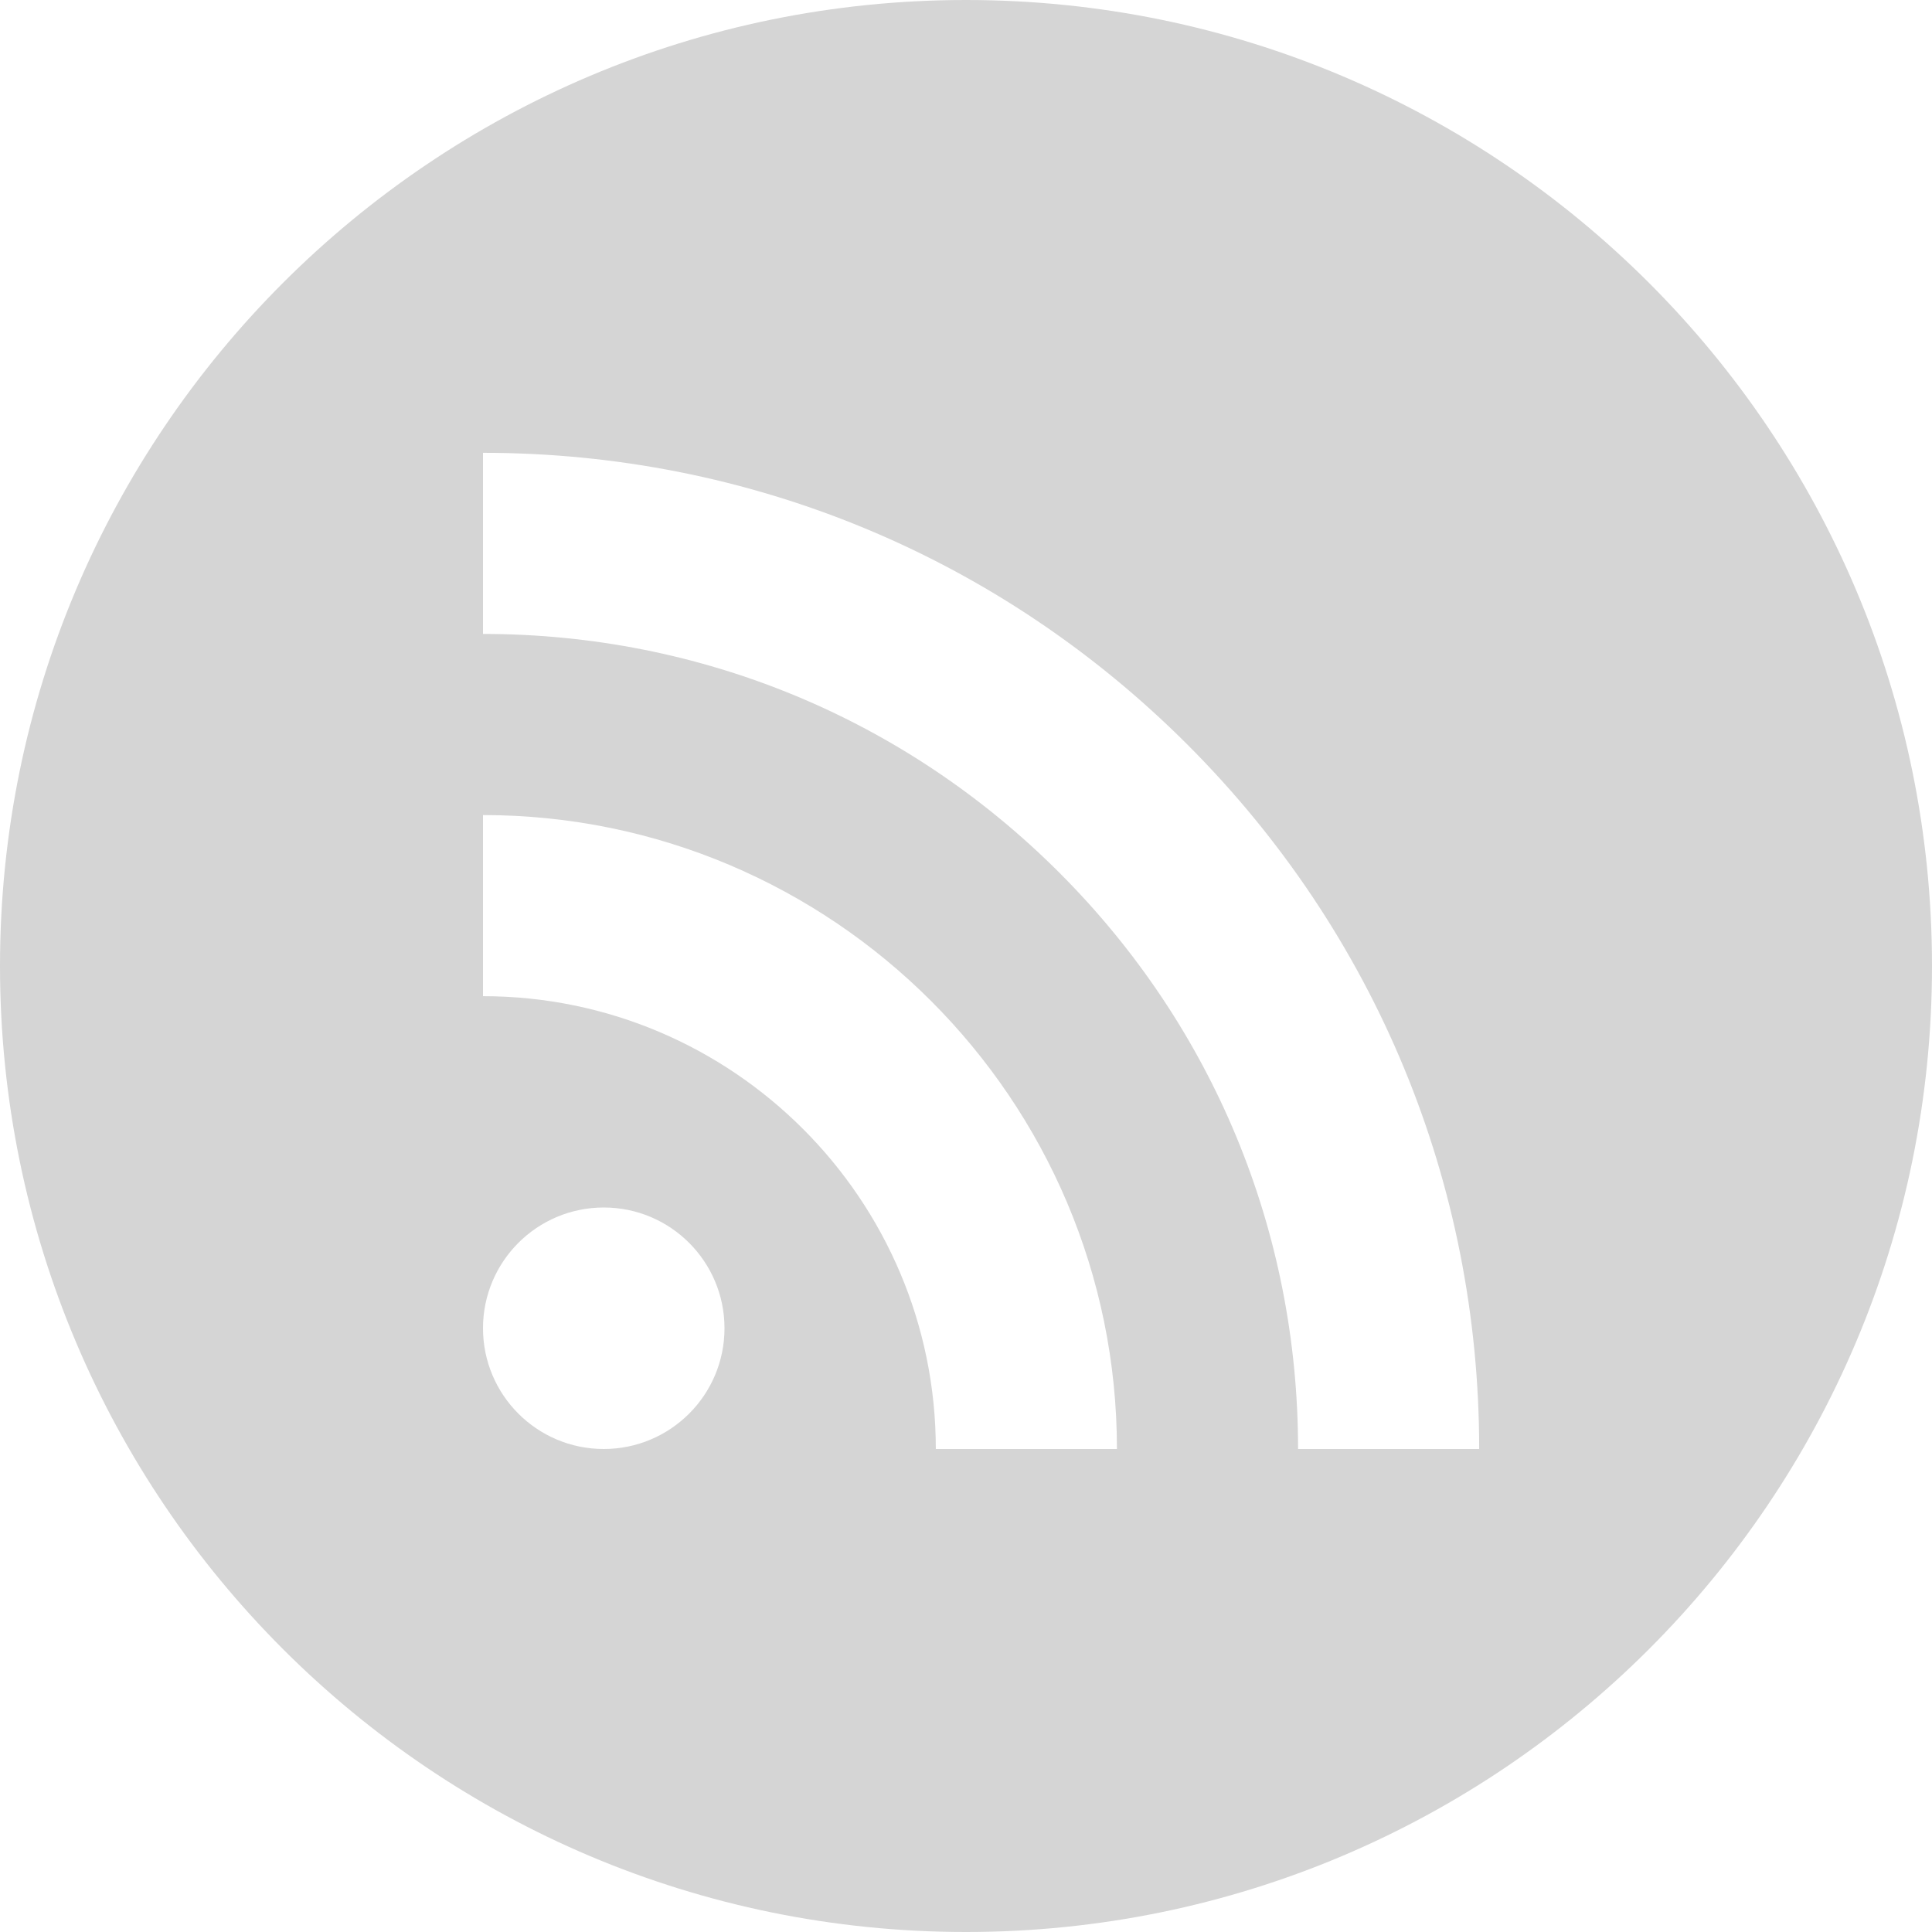
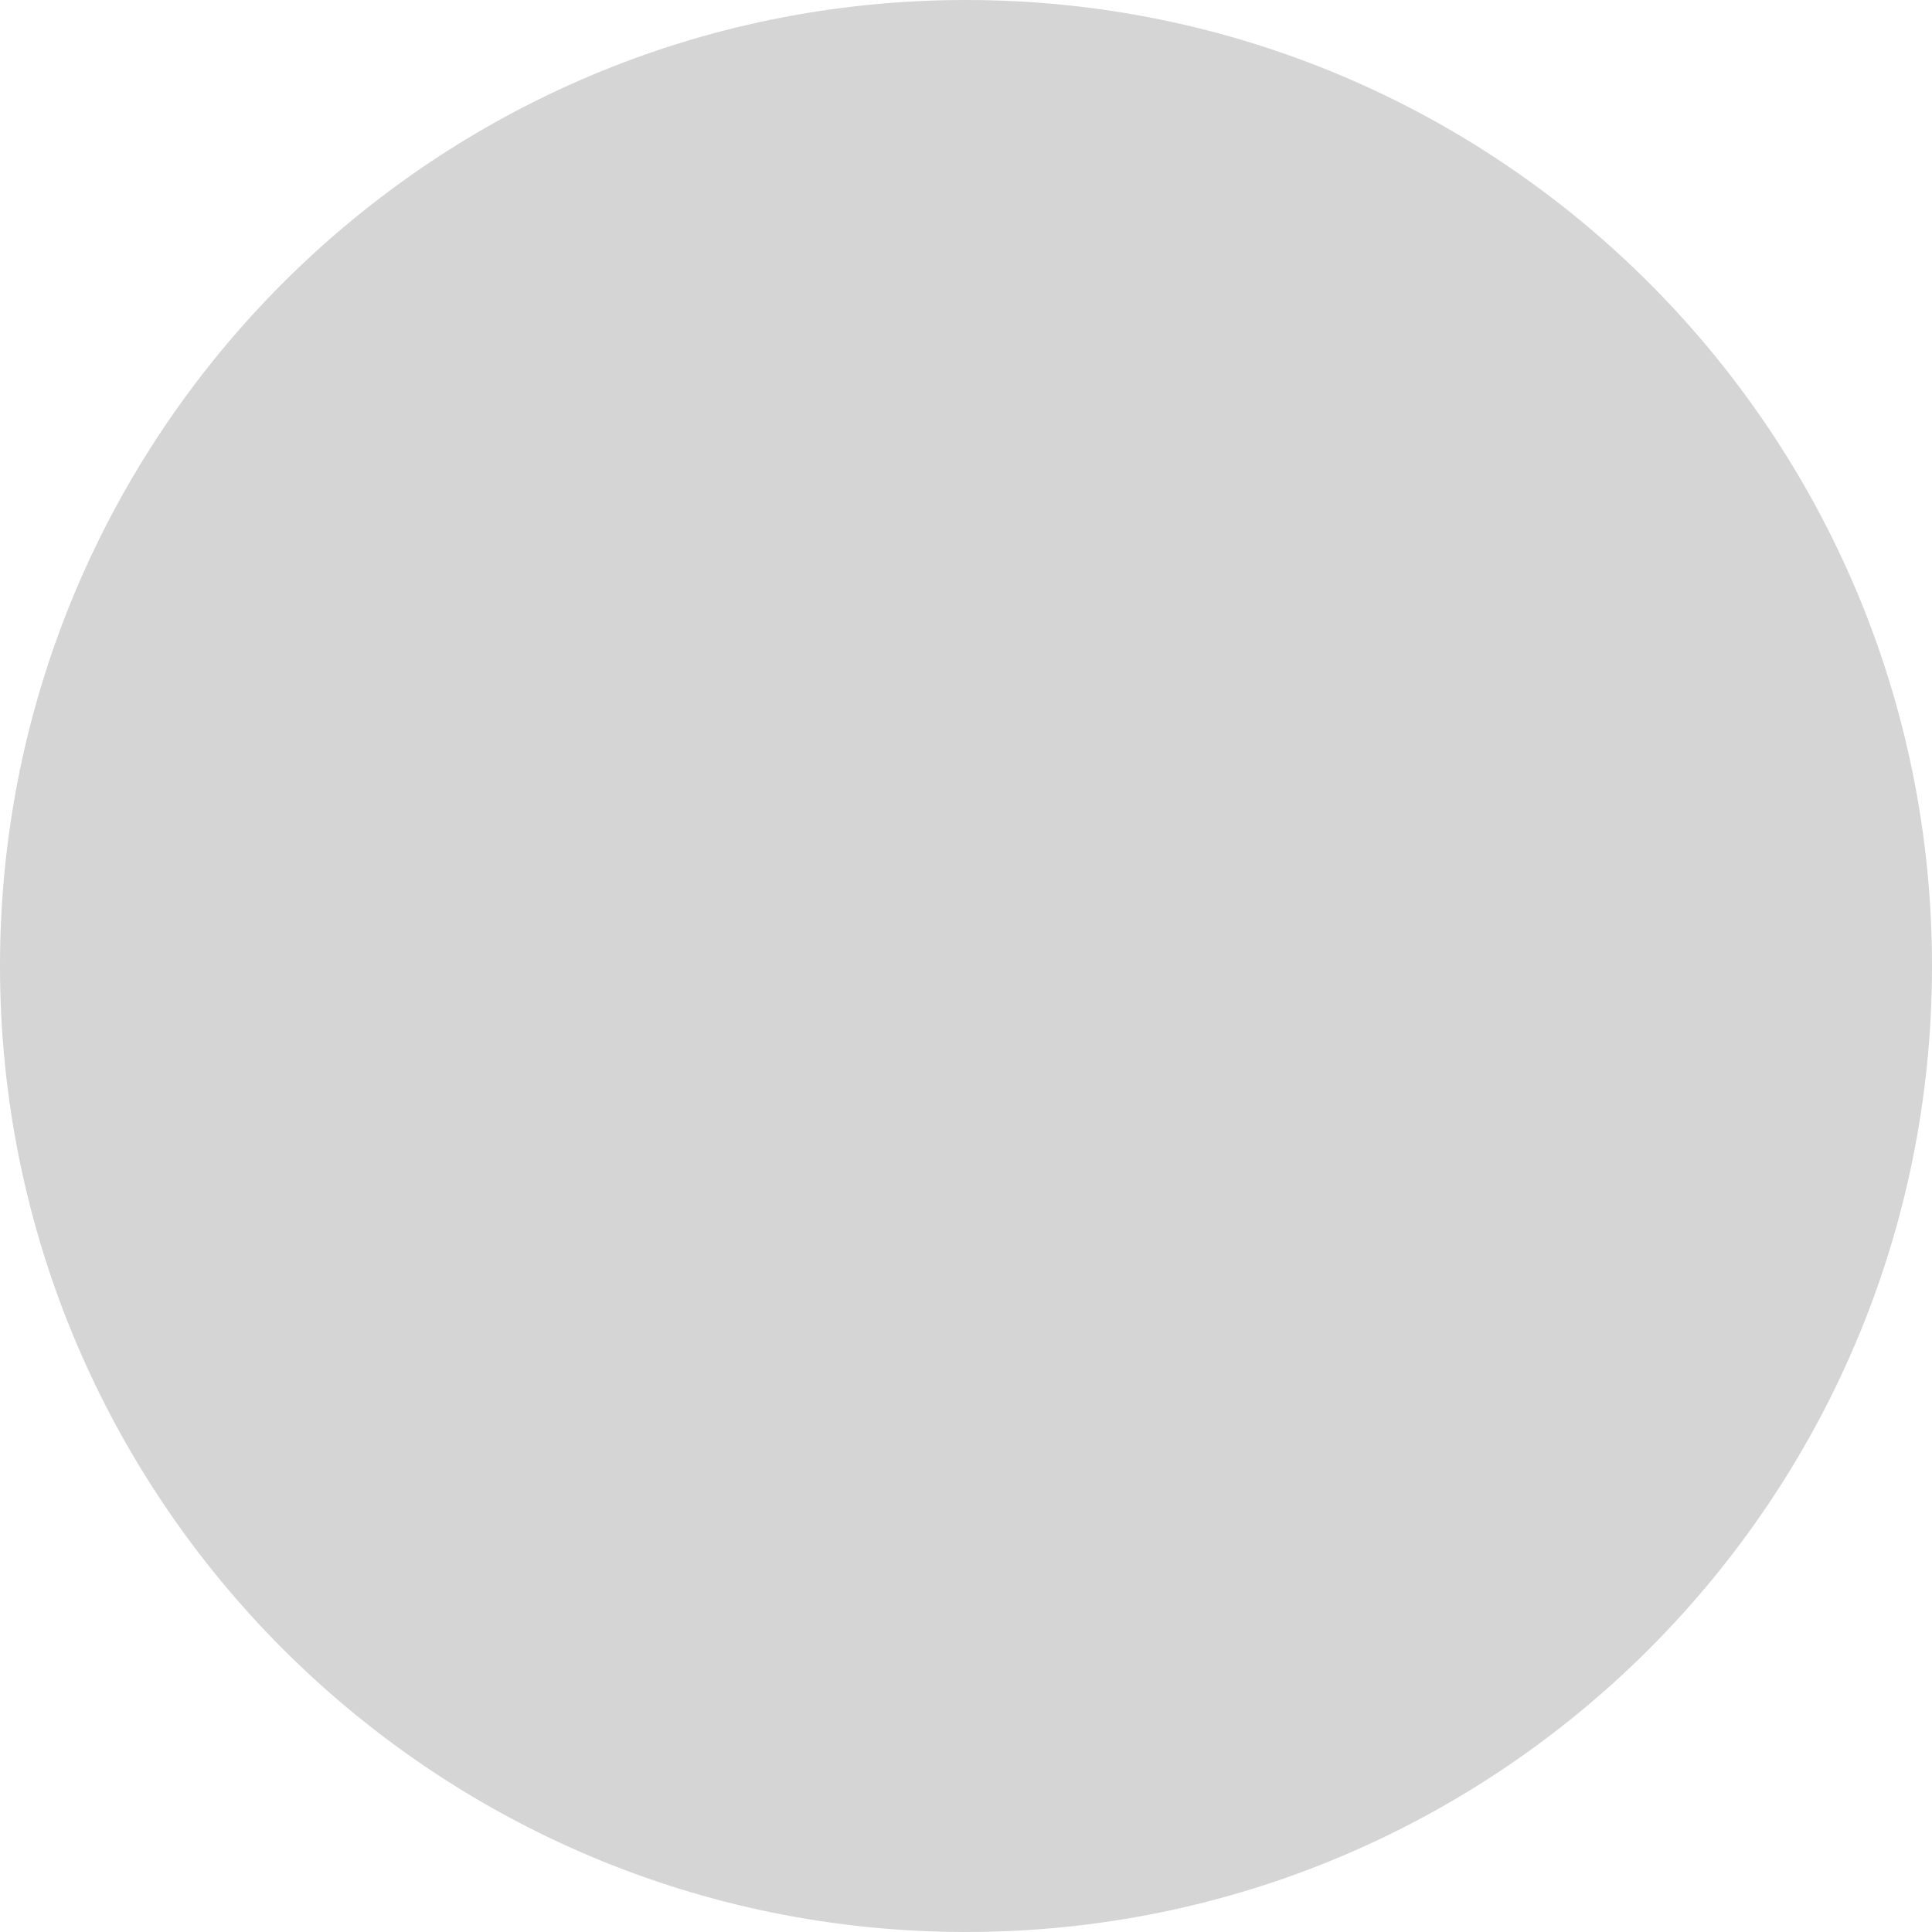
<svg xmlns="http://www.w3.org/2000/svg" viewBox="0 0 512 512">
-   <path fill="#d5d5d5" d="M256,0C114.615,0,0,114.615,0,256s114.615,256,256,256s256-114.615,256-256S397.385,0,256,0z M160,384   c-17.673,0-32-14.327-32-32s14.327-32,32-32s32,14.327,32,32S177.673,384,160,384z M248,384c0-66.168-53.832-120-120-120v-48   c92.636,0,168,75.364,168,168H248z M344,384c0-57.695-22.469-111.938-63.266-152.735C239.938,190.468,185.696,168,128,168v-48   c70.517,0,136.812,27.461,186.678,77.324C364.539,247.187,392,313.482,392,384H344z" />
+   <path fill="#d5d5d5" d="M256,0C114.615,0,0,114.615,0,256s114.615,256,256,256s256-114.615,256-256S397.385,0,256,0z,M160,384,c-17.673,0-32-14.327-32-32s14.327-32,32-32s32,14.327,32,32S177.673,384,160,384z,M248,384c0-66.168-53.832-120-120-120v-48,c92.636,0,168,75.364,168,168H248z,M344,384c0-57.695-22.469-111.938-63.266-152.735C239.938,190.468,185.696,168,128,168v-48,c70.517,0,136.812,27.461,186.678,77.324C364.539,247.187,392,313.482,392,384H344z" />
</svg>
